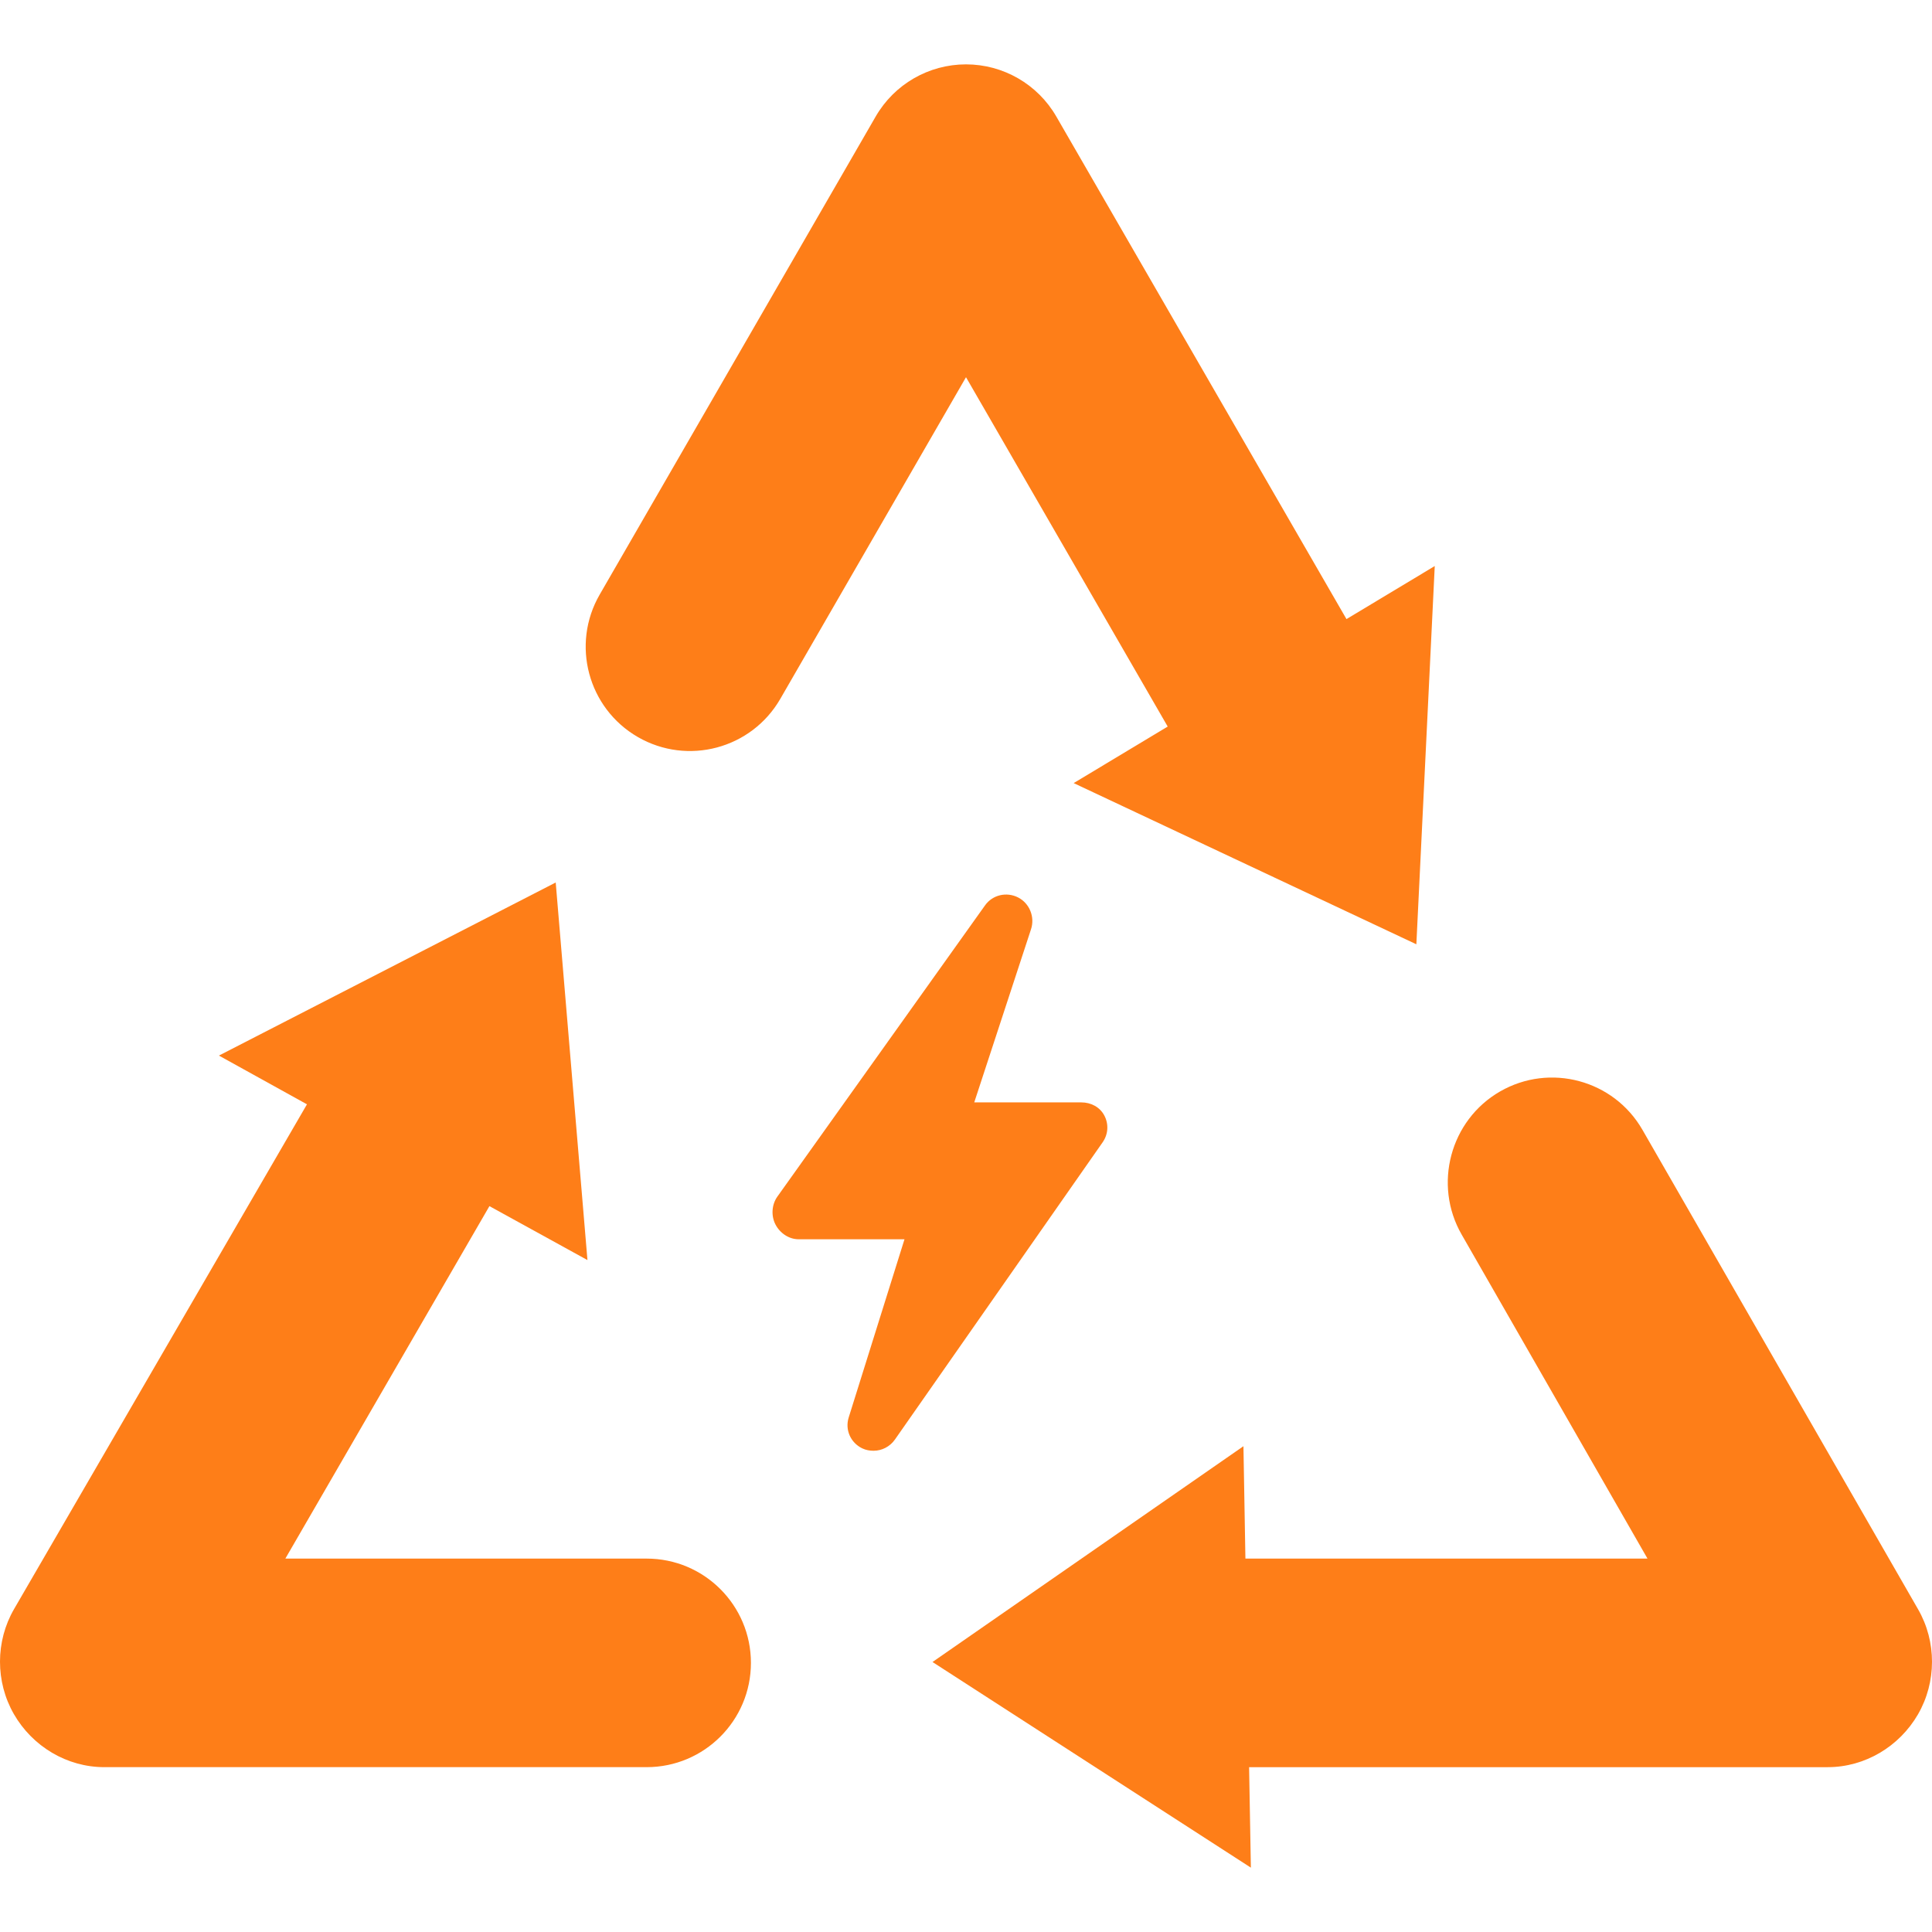
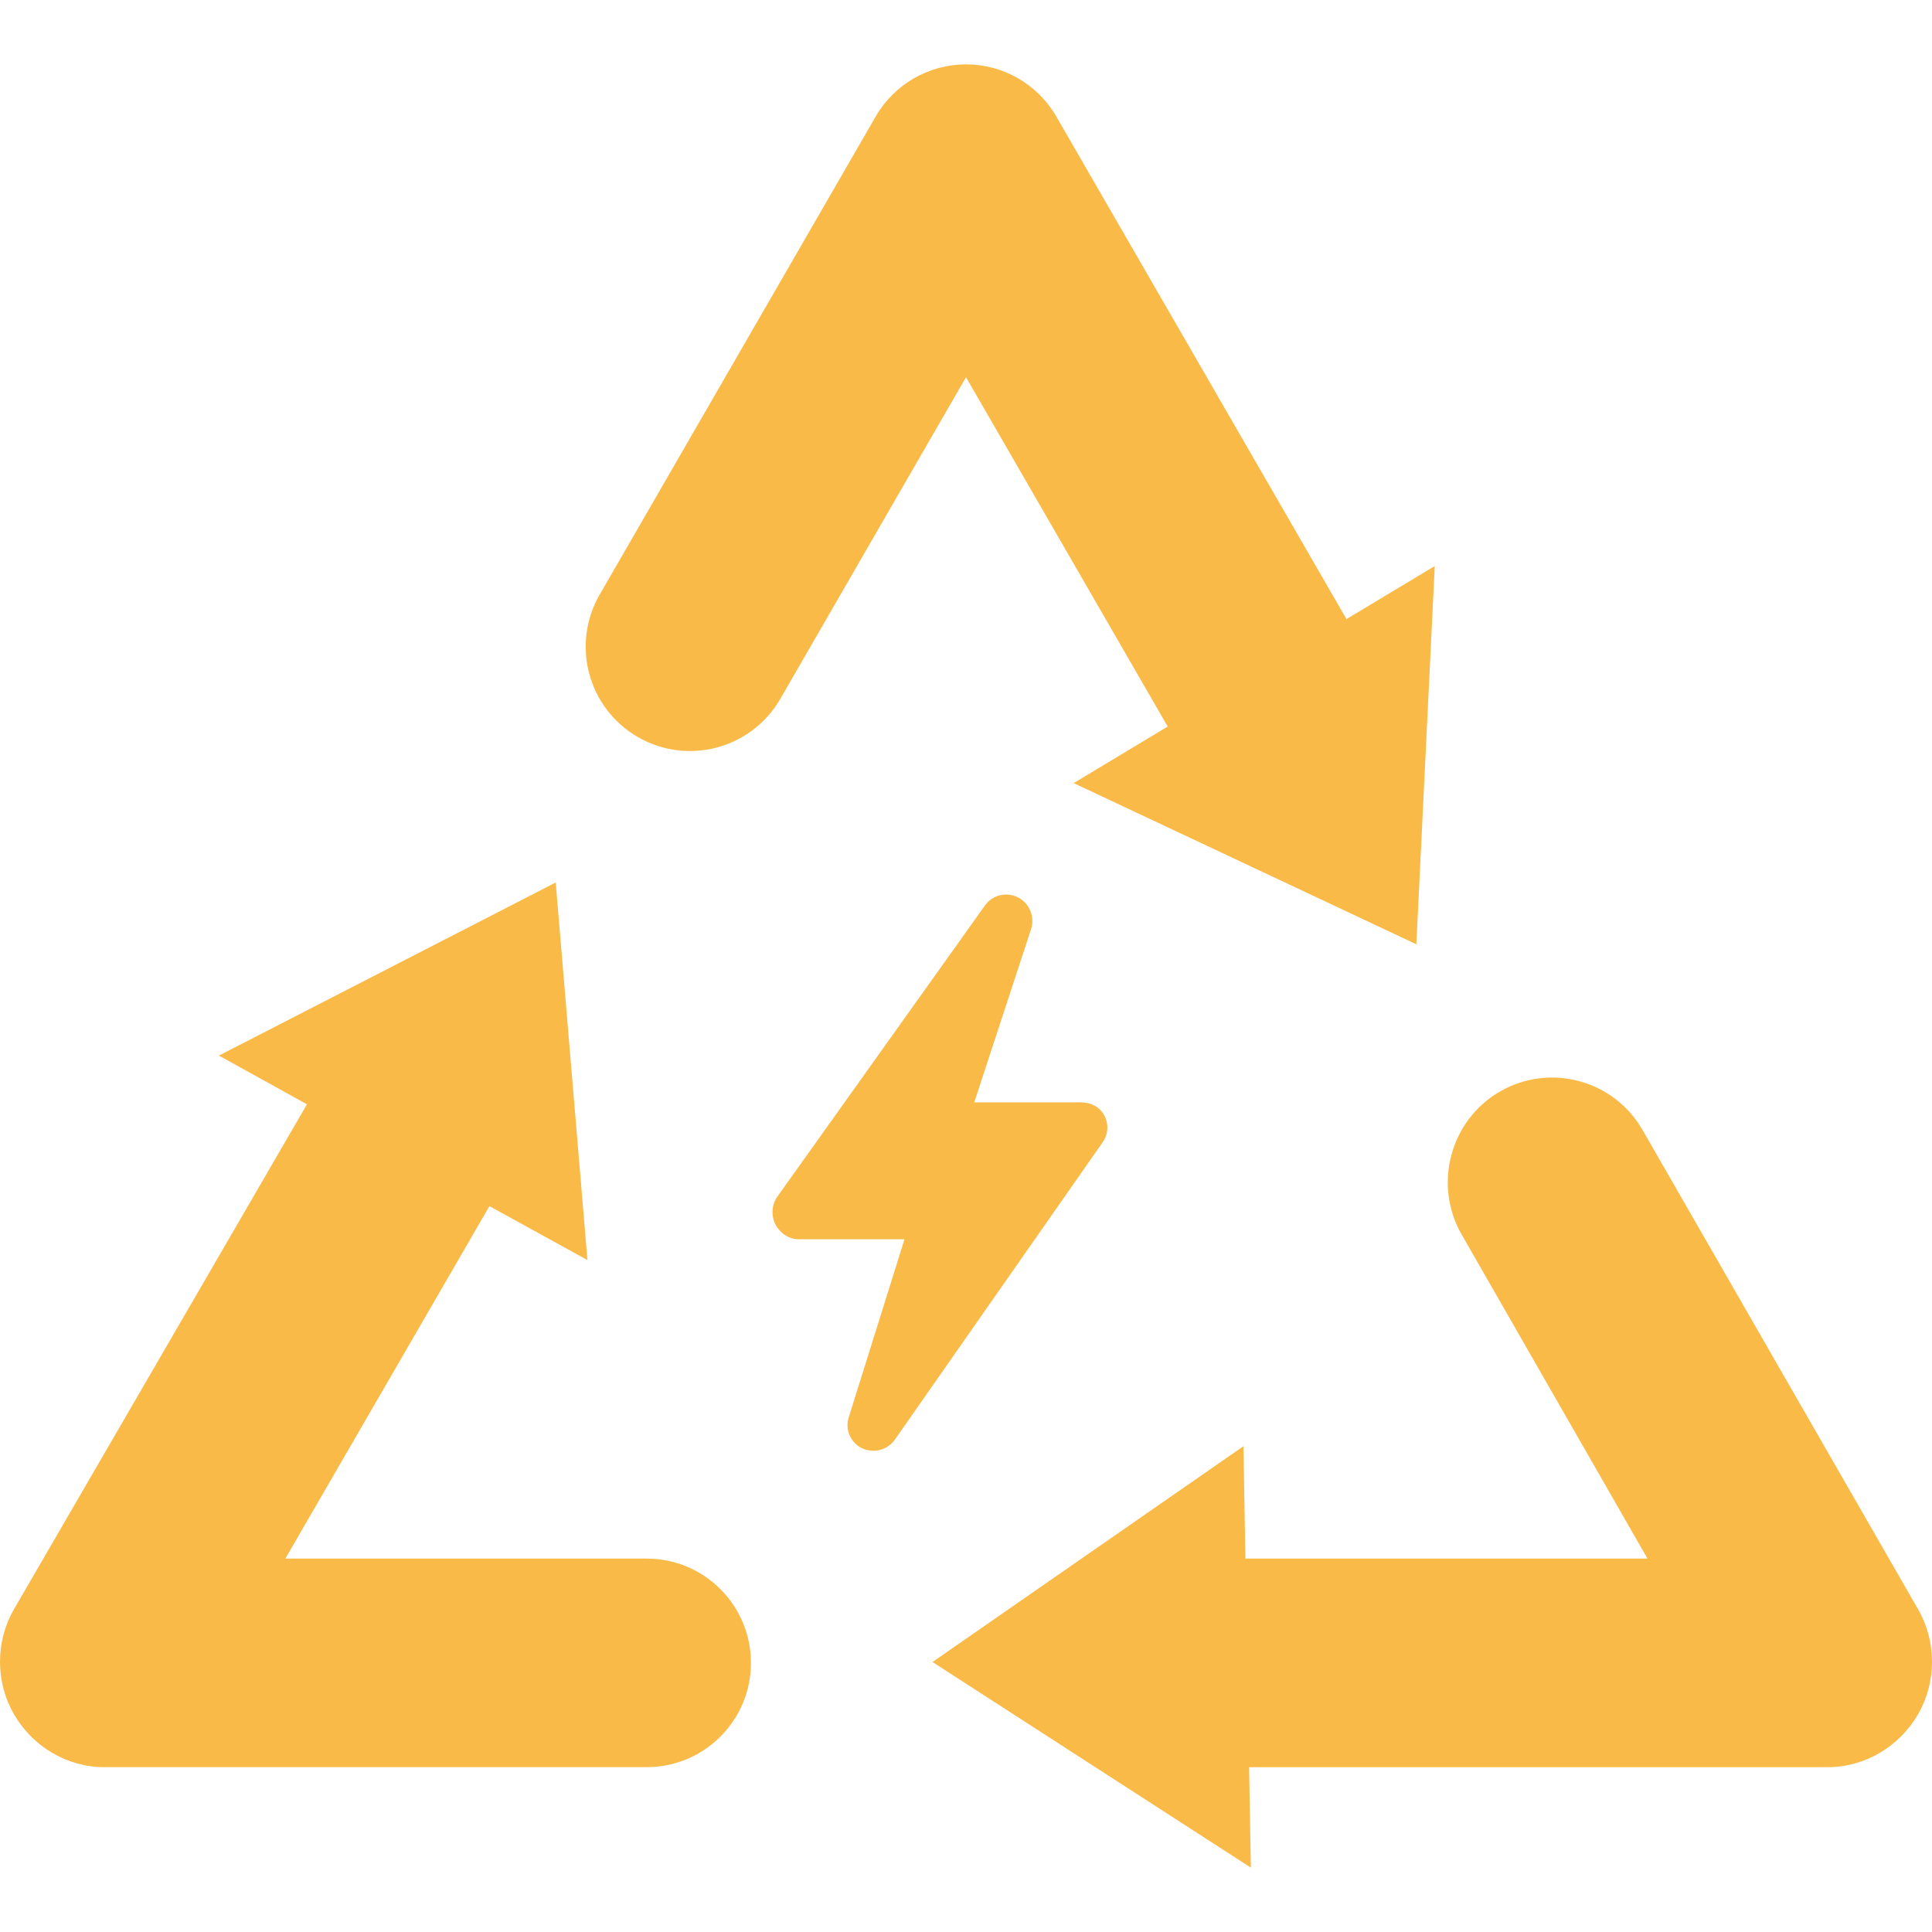
<svg xmlns="http://www.w3.org/2000/svg" version="1.1" id="Capa_1" x="0px" y="0px" viewBox="0 0 296.439 296.439" style="enable-background:new 0 0 296.439 296.439;" xml:space="preserve" width="512px" height="512px">
  <g>
-     <path d="M294.31,246.934l-42.295-73.572c-4.404-7.661-14.188-10.299-21.846-5.896c-7.66,4.404-10.301,14.304-5.896,21.964   l28.513,49.717h-61.694l-0.303-17.246l-47.709,33.111l48.85,31.553l-0.273-15.418h88.783c5.711,0,10.989-3.162,13.849-8.105   C297.148,258.097,297.157,251.885,294.31,246.934z" fill="#fe7e18" />
-     <path d="M148.22,57.877l30.948,53.604l-14.429,8.674l52.582,24.733l2.822-58.038l-13.545,8.142l-44.523-77.116   c-2.858-4.95-8.141-8-13.856-8c-5.717,0-10.999,3.05-13.856,8L92.013,91.233c-4.418,7.653-1.796,17.438,5.856,21.856   c7.653,4.418,17.438,1.796,21.856-5.856L148.22,57.877z" fill="#fe7e18" />
-     <path d="M99.22,239.145H43.783l31.312-54.08l15.042,8.276l-4.871-57.934l-51.675,26.558l13.508,7.478L2.161,246.882   c-2.872,4.949-2.882,11.173-0.026,16.131c2.855,4.959,8.143,8.133,13.865,8.133h83.22c8.837,0,16-7.163,16-16   S108.057,239.145,99.22,239.145z" fill="#fe7e18" />
-     <path d="M169.453,171.177c-0.689-1.32-2.057-2.031-3.547-2.031h-16.421l8.712-26.57c0.619-1.879-0.227-3.985-1.992-4.879   c-1.763-0.894-3.916-0.396-5.063,1.217l-31.865,44.688c-0.87,1.22-0.985,2.934-0.299,4.266c0.686,1.331,2.058,2.279,3.556,2.279   h16.249l-8.564,27.35c-0.588,1.883,0.286,3.854,2.058,4.723c0.564,0.276,1.165,0.378,1.759,0.378c1.273,0,2.512-0.622,3.282-1.726   l31.869-45.606C170.039,174.042,170.143,172.499,169.453,171.177z" fill="#fe7e18" />
+     <path d="M294.31,246.934l-42.295-73.572c-4.404-7.661-14.188-10.299-21.846-5.896c-7.66,4.404-10.301,14.304-5.896,21.964   l28.513,49.717h-61.694l-0.303-17.246l-47.709,33.111l48.85,31.553l-0.273-15.418h88.783c5.711,0,10.989-3.162,13.849-8.105   C297.148,258.097,297.157,251.885,294.31,246.934z" fill="#f9ba48" />
+     <path d="M148.22,57.877l30.948,53.604l-14.429,8.674l52.582,24.733l2.822-58.038l-13.545,8.142l-44.523-77.116   c-2.858-4.95-8.141-8-13.856-8c-5.717,0-10.999,3.05-13.856,8L92.013,91.233c-4.418,7.653-1.796,17.438,5.856,21.856   c7.653,4.418,17.438,1.796,21.856-5.856L148.22,57.877z" fill="#f9ba48" />
+     <path d="M99.22,239.145H43.783l31.312-54.08l15.042,8.276l-4.871-57.934l-51.675,26.558l13.508,7.478L2.161,246.882   c-2.872,4.949-2.882,11.173-0.026,16.131c2.855,4.959,8.143,8.133,13.865,8.133h83.22c8.837,0,16-7.163,16-16   S108.057,239.145,99.22,239.145z" fill="#f9ba48" />
+     <path d="M169.453,171.177c-0.689-1.32-2.057-2.031-3.547-2.031h-16.421l8.712-26.57c0.619-1.879-0.227-3.985-1.992-4.879   c-1.763-0.894-3.916-0.396-5.063,1.217l-31.865,44.688c-0.87,1.22-0.985,2.934-0.299,4.266c0.686,1.331,2.058,2.279,3.556,2.279   h16.249l-8.564,27.35c-0.588,1.883,0.286,3.854,2.058,4.723c0.564,0.276,1.165,0.378,1.759,0.378c1.273,0,2.512-0.622,3.282-1.726   l31.869-45.606C170.039,174.042,170.143,172.499,169.453,171.177z" fill="#f9ba48" />
  </g>
  <g>
</g>
  <g>
</g>
  <g>
</g>
  <g>
</g>
  <g>
</g>
  <g>
</g>
  <g>
</g>
  <g>
</g>
  <g>
</g>
  <g>
</g>
  <g>
</g>
  <g>
</g>
  <g>
</g>
  <g>
</g>
  <g>
</g>
</svg>
